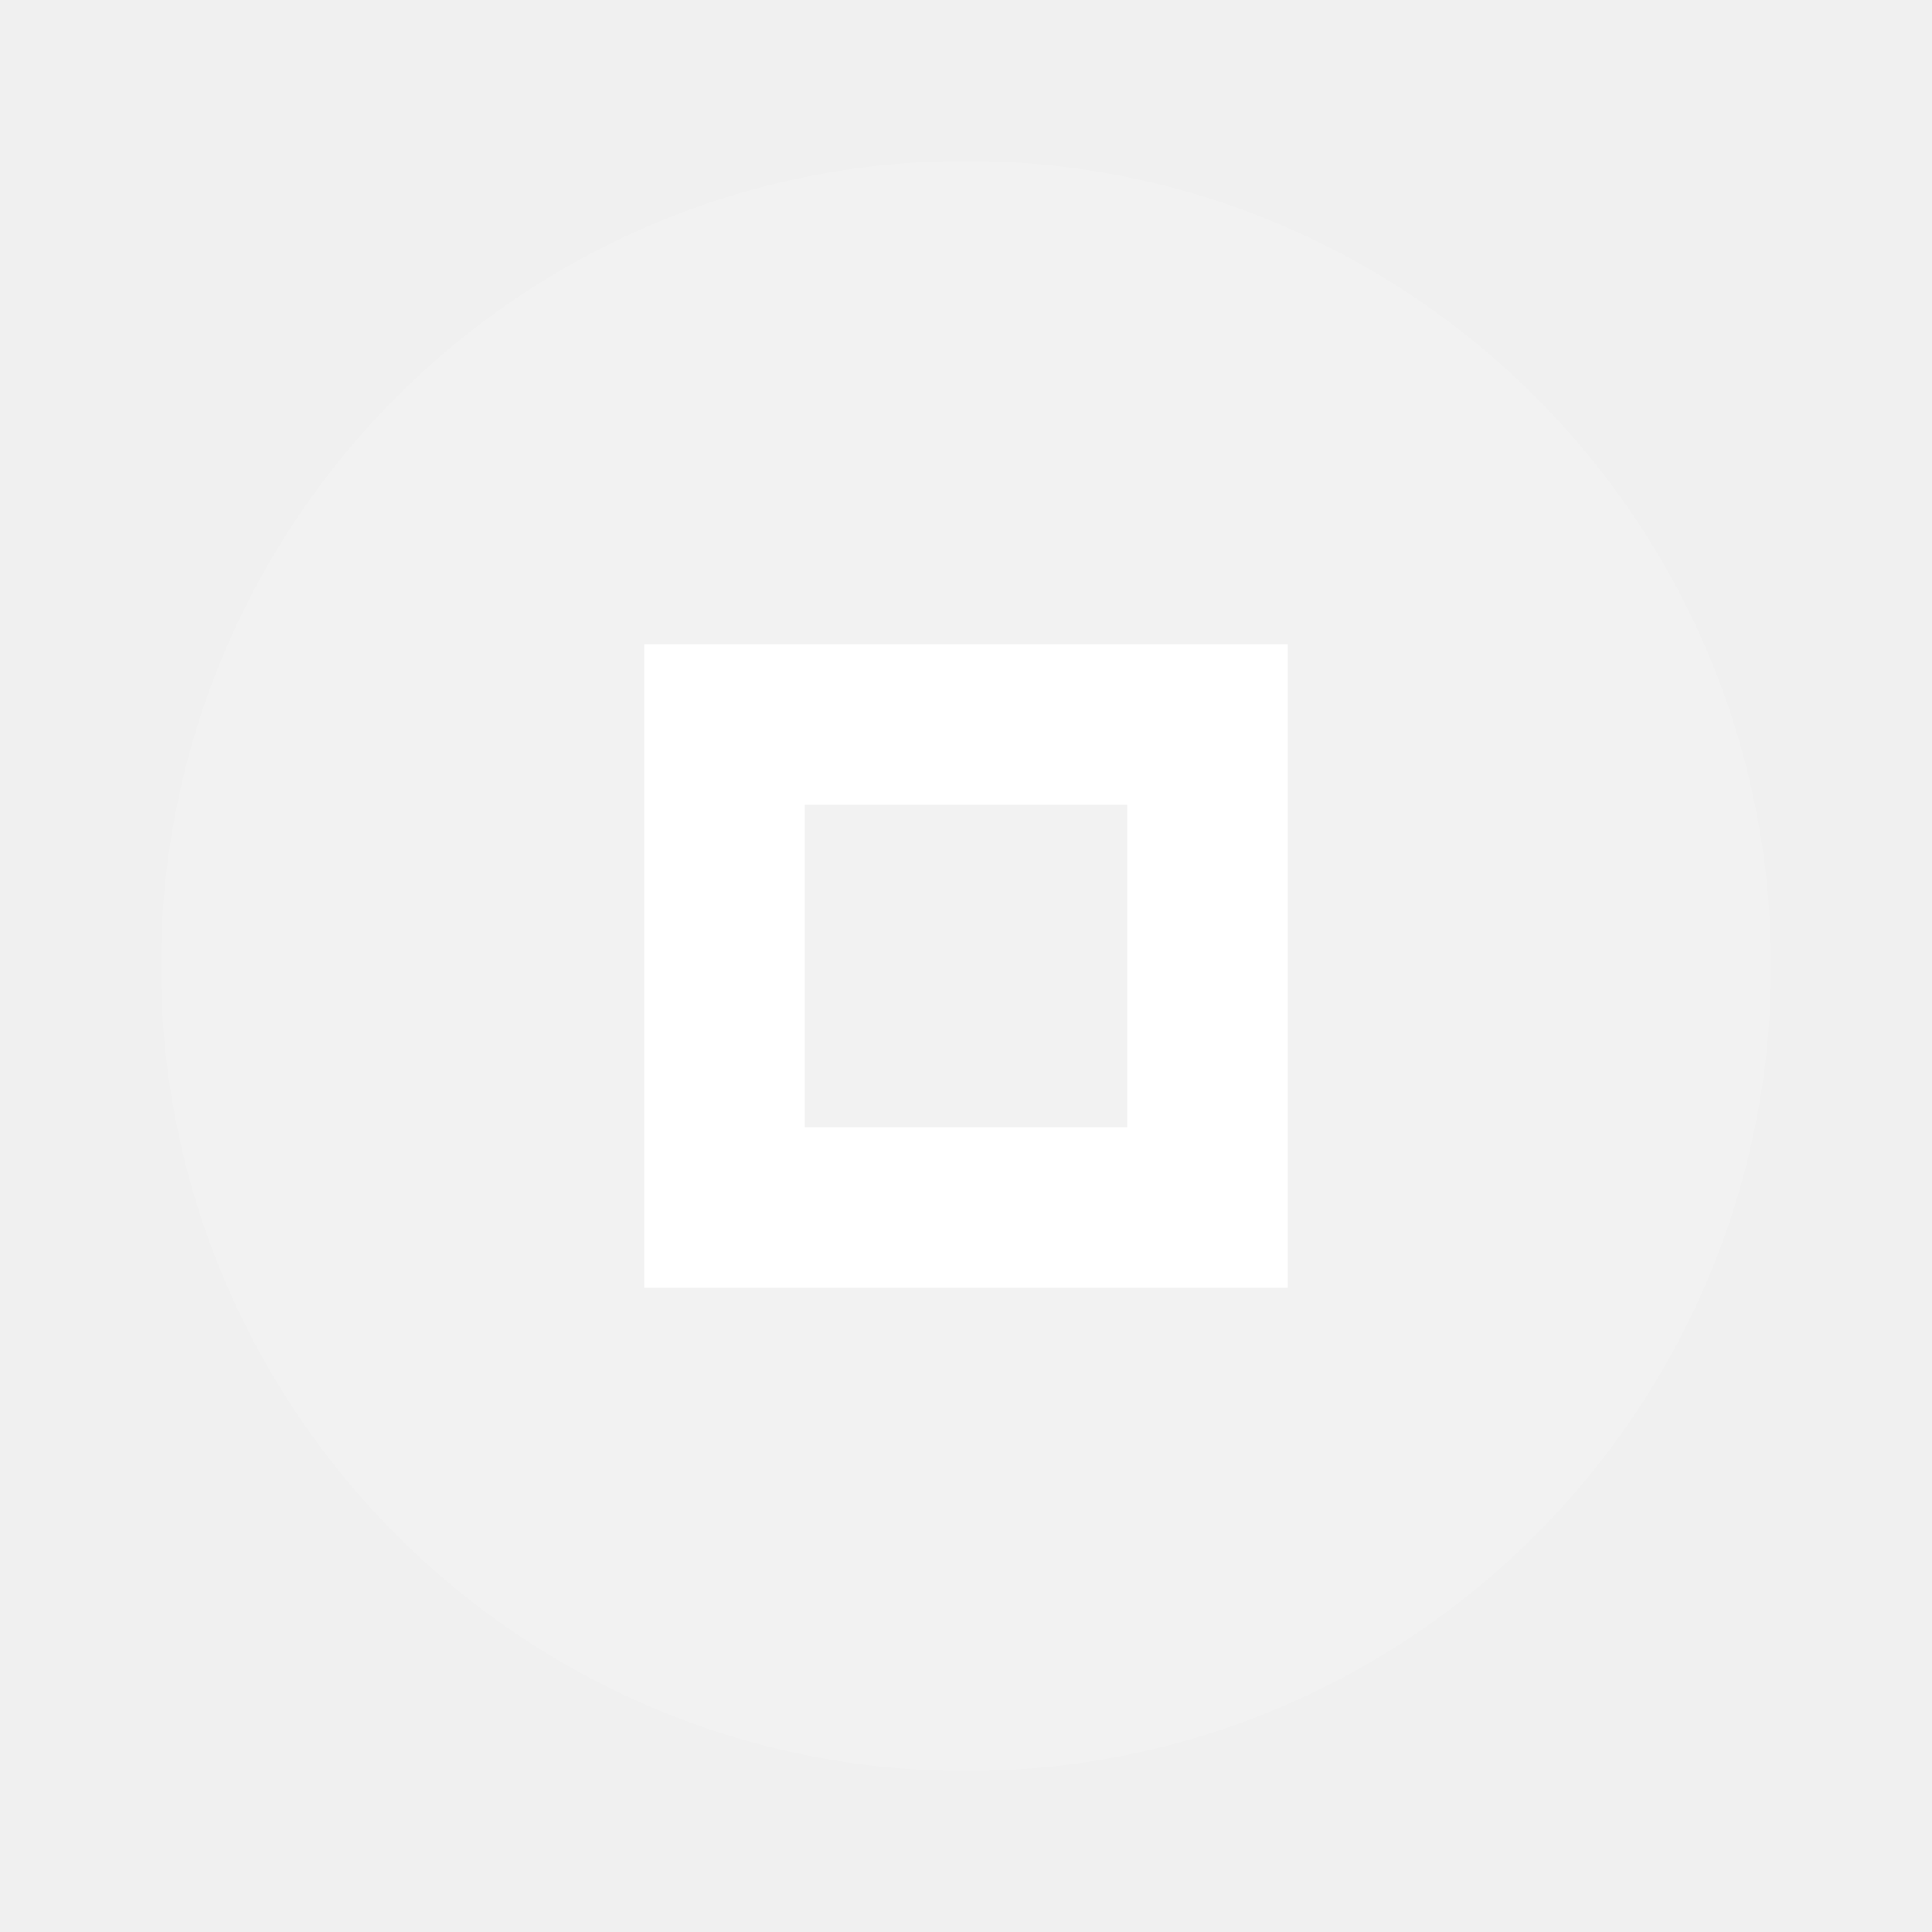
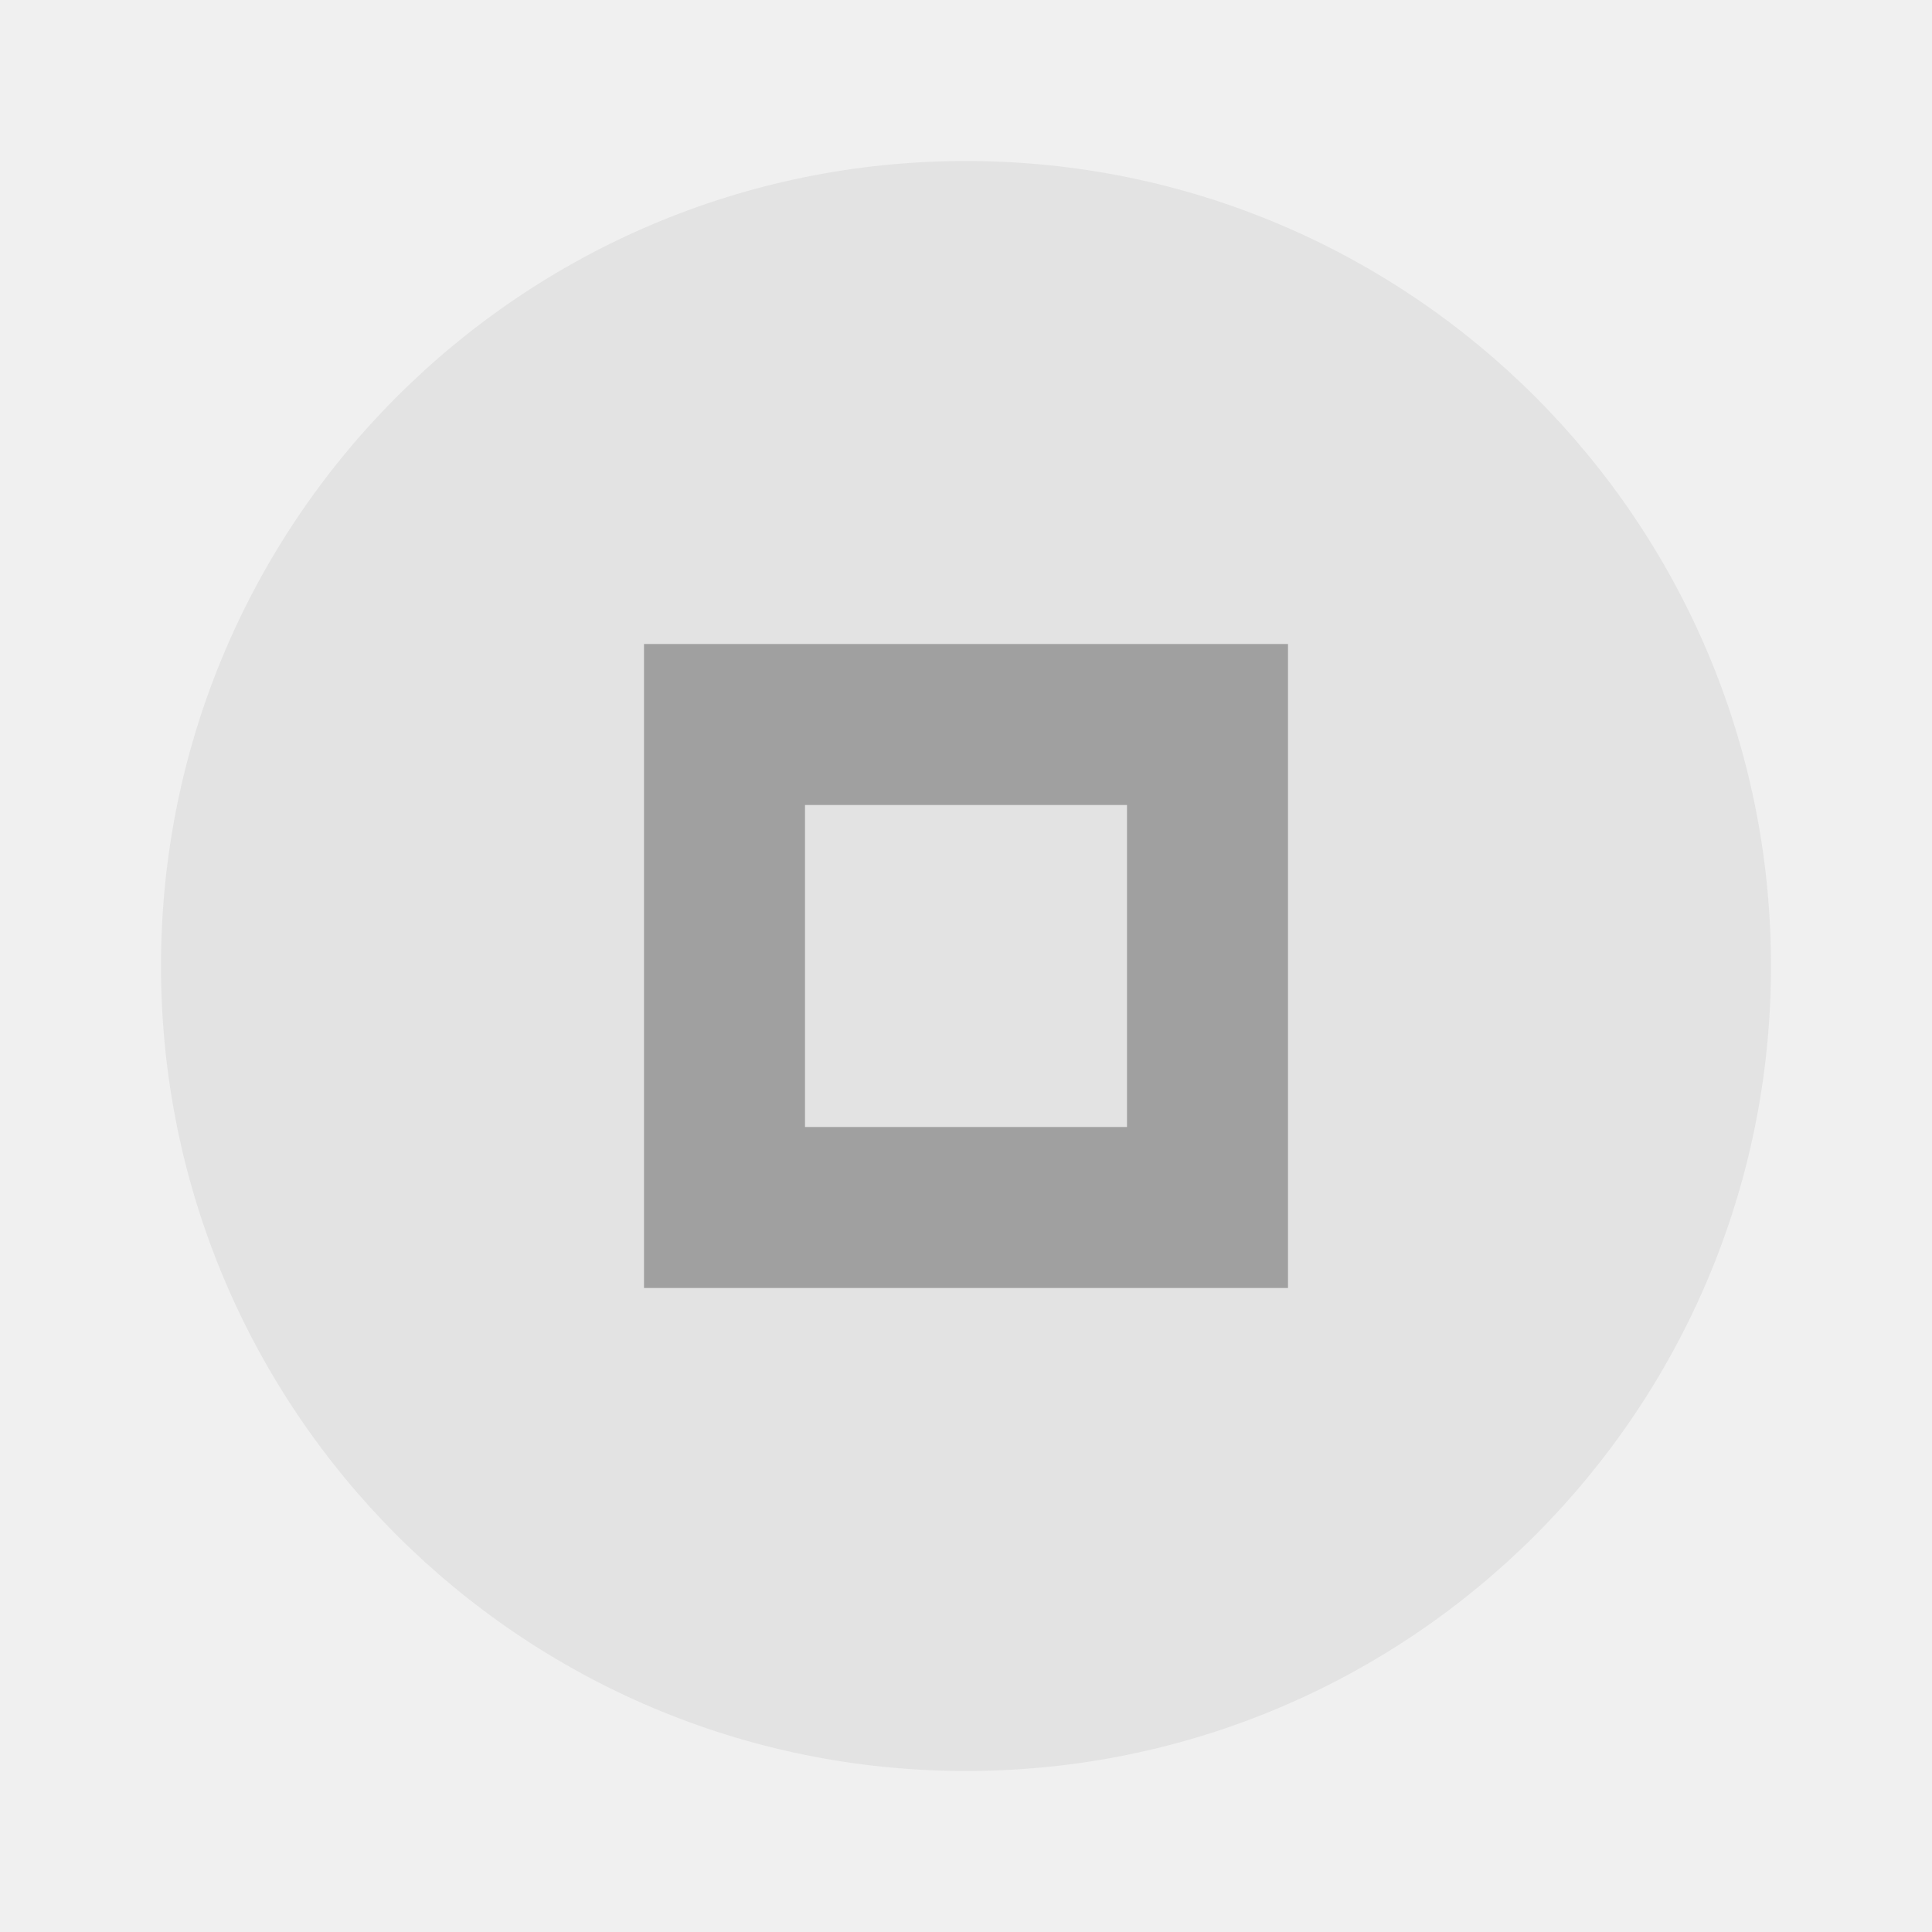
- <svg xmlns="http://www.w3.org/2000/svg" version="1.1" viewBox="0 0 24 24">
-   <circle fill-opacity=".15" cy="12" cx="12" r="10" fill="#ffffff" />
-   <path fill-opacity="1" fill="#ffffff" d="m8 8v8h8v-8h-8zm2 2h4v4h-4v-4z" />
+ <svg xmlns="http://www.w3.org/2000/svg" version="1.1" viewBox="0 0 24 24" id="svg2">
+   <defs id="defs10" />
+   <circle fill-opacity=".15" cy="12" cx="12" r="10" fill="#ffffff" id="circle4" style="fill:#a0a0a0;fill-opacity:0.149" />
+   <path fill-opacity="1" fill="#ffffff" d="m8 8v8h8v-8h-8zm2 2h4v4h-4v-4z" id="path6" style="fill:#a0a0a0;fill-opacity:1" />
</svg>
